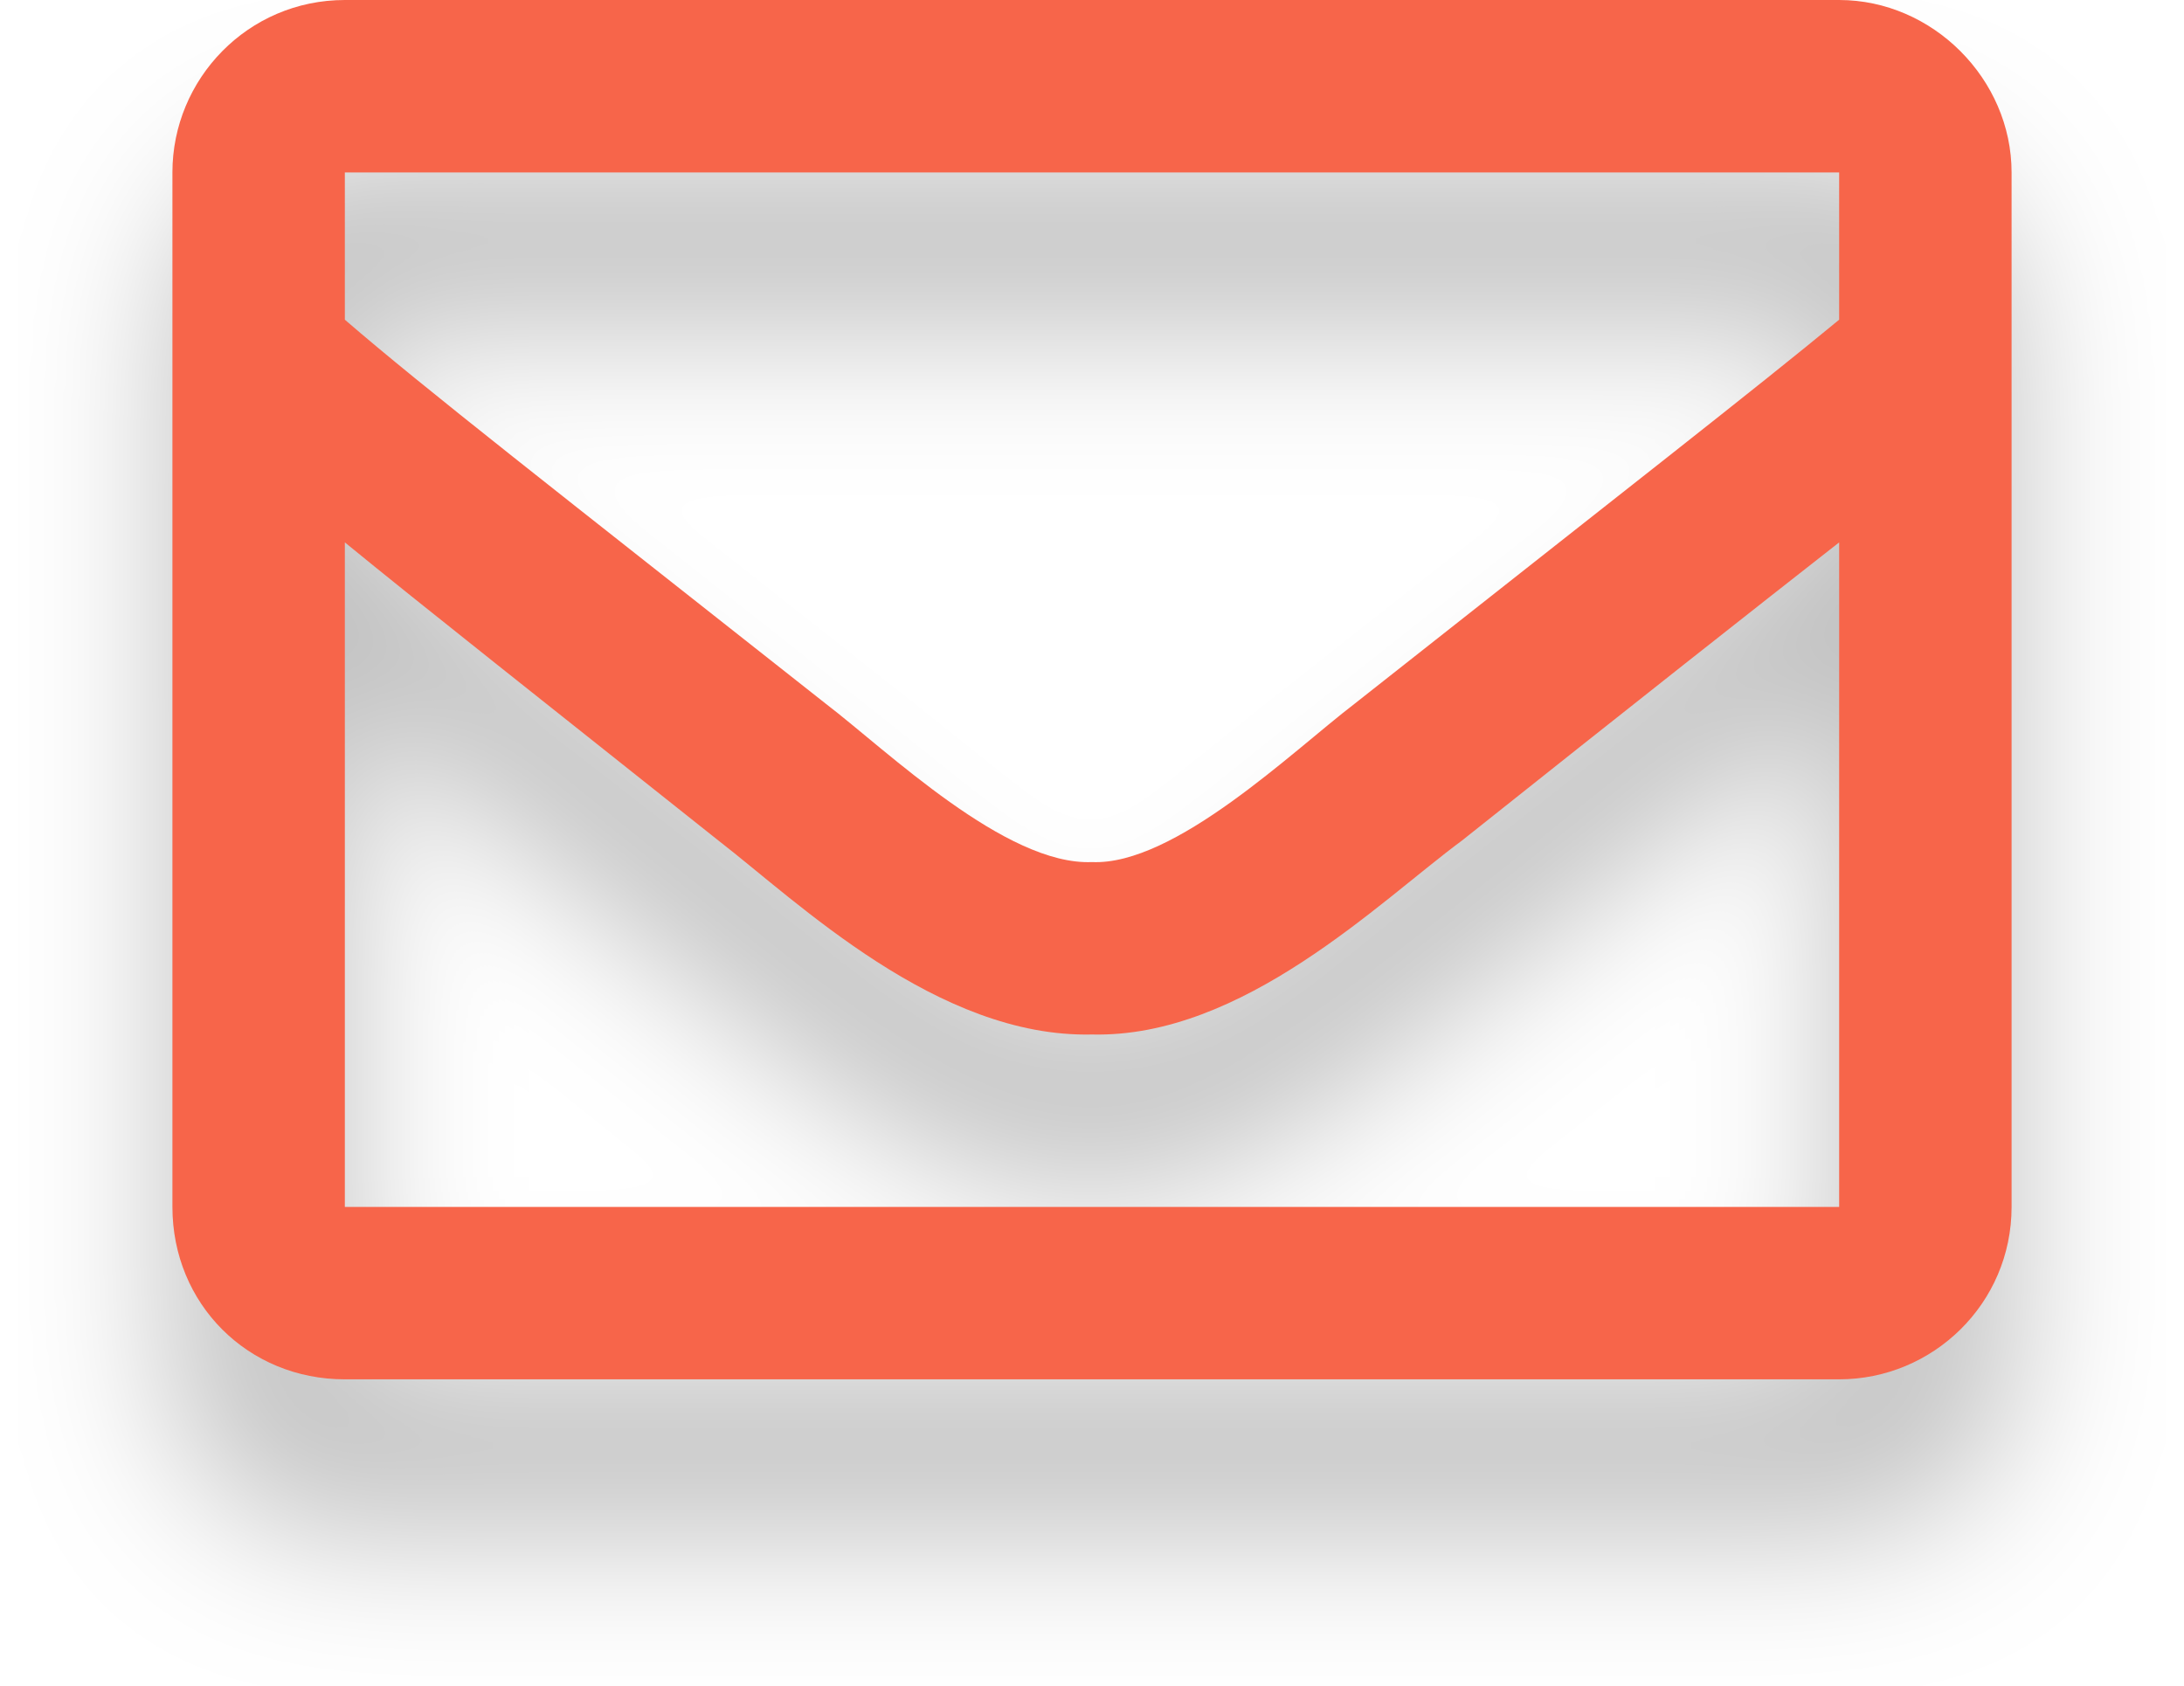
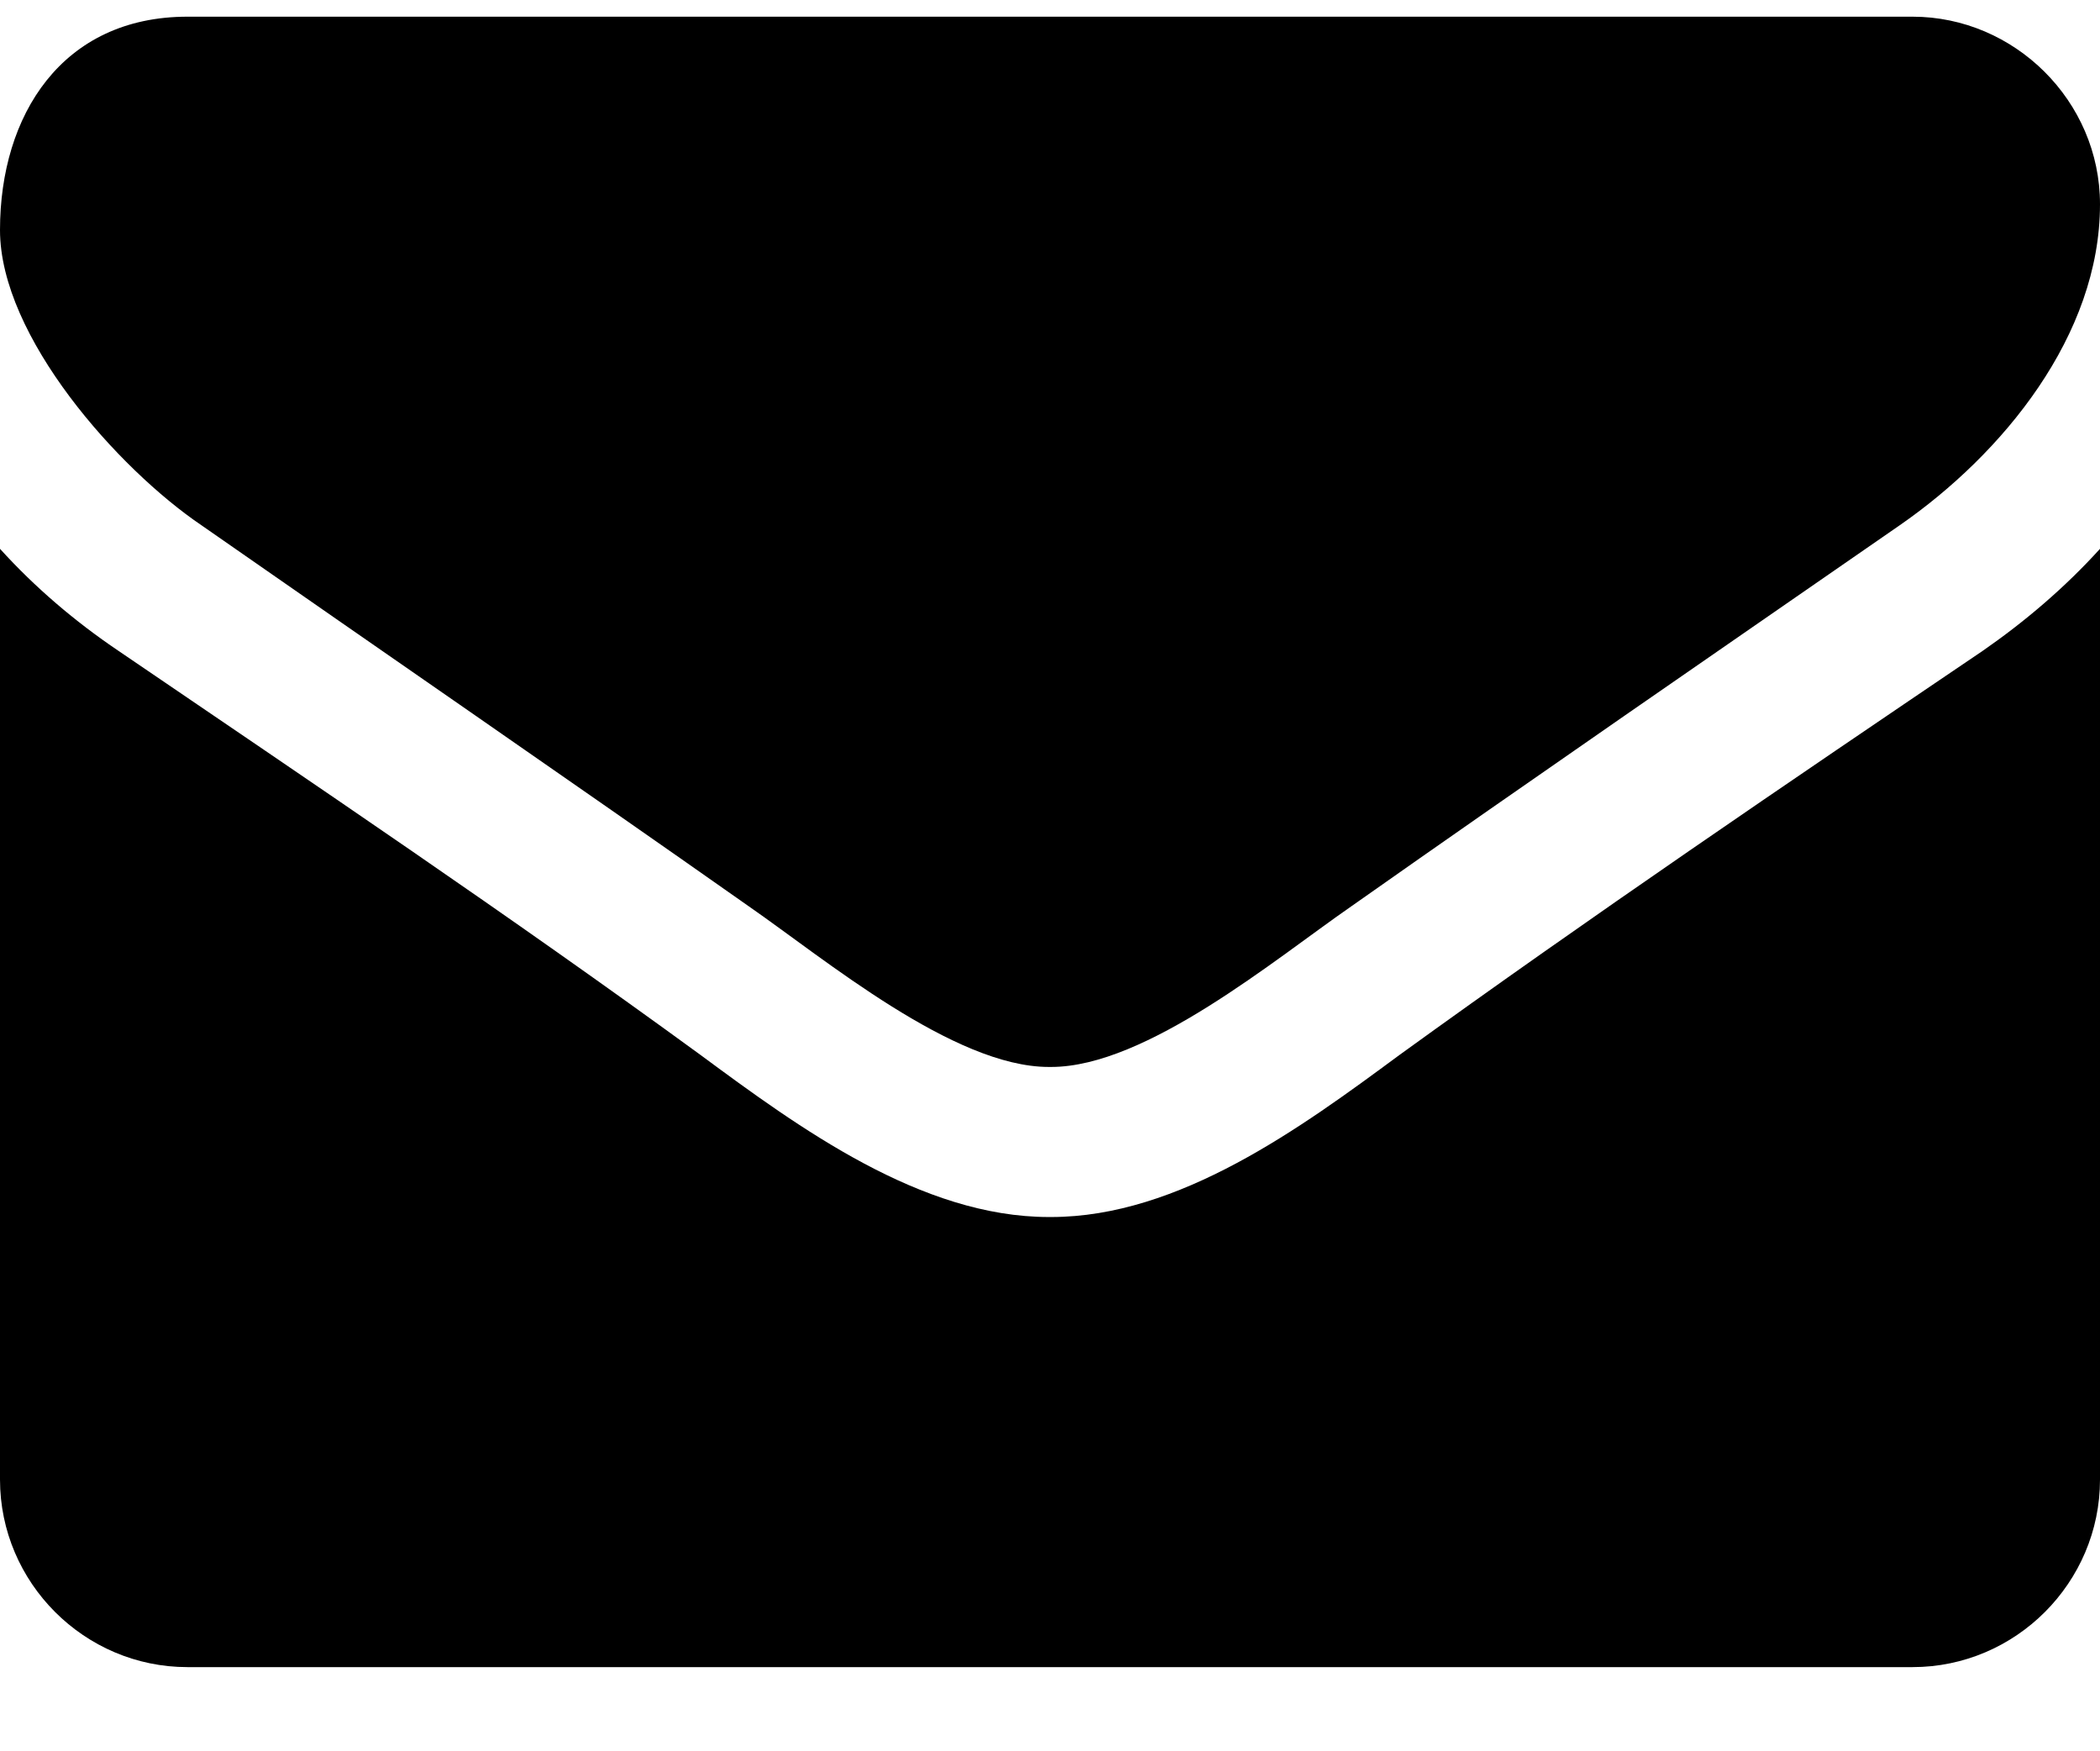
- <svg xmlns="http://www.w3.org/2000/svg" width="57" height="44" viewBox="0 0 57 44" fill="none">
-   <g filter="url(#filter0_d)">
-     <path d="M48 0H9C6.469 0 4.5 2.062 4.5 4.5V31.5C4.5 34.031 6.469 36 9 36H48C50.438 36 52.5 34.031 52.5 31.5V4.5C52.5 2.062 50.438 0 48 0ZM48 4.5V8.344C45.844 10.125 42.469 12.75 35.344 18.375C33.75 19.594 30.656 22.594 28.5 22.5C26.25 22.594 23.156 19.594 21.562 18.375C14.438 12.75 11.062 10.125 9 8.344V4.5H48ZM9 31.5V14.156C11.062 15.844 14.156 18.281 18.75 21.938C20.812 23.531 24.469 27.094 28.5 27C32.438 27.094 36 23.531 38.156 21.938C42.75 18.281 45.844 15.844 48 14.156V31.5H9Z" fill="#F7654A" />
-   </g>
-   <defs>
-     <filter id="filter0_d" x="0.5" y="0" width="56" height="44" filterUnits="userSpaceOnUse" color-interpolation-filters="sRGB">
-       <feFlood flood-opacity="0" result="BackgroundImageFix" />
-       <feColorMatrix in="SourceAlpha" type="matrix" values="0 0 0 0 0 0 0 0 0 0 0 0 0 0 0 0 0 0 127 0" />
-       <feOffset dy="4" />
-       <feGaussianBlur stdDeviation="2" />
-       <feColorMatrix type="matrix" values="0 0 0 0 0 0 0 0 0 0 0 0 0 0 0 0 0 0 0.25 0" />
-       <feBlend mode="normal" in2="BackgroundImageFix" result="effect1_dropShadow" />
-       <feBlend mode="normal" in="SourceGraphic" in2="effect1_dropShadow" result="shape" />
-     </filter>
-   </defs>
+ <svg xmlns="http://www.w3.org/2000/svg" width="18" height="15" viewBox="0 0 18 15" fill="none">
+   <path d="M18 4.703C17.699 5.035 17.357 5.326 16.995 5.577C15.318 6.712 13.631 7.857 11.993 9.042C11.15 9.665 10.105 10.429 9.01 10.429H9H8.99C7.895 10.429 6.85 9.665 6.007 9.042C4.369 7.847 2.682 6.712 1.015 5.577C0.643 5.326 0.301 5.035 0 4.703V12.679C0 13.562 0.723 14.286 1.607 14.286H16.393C17.277 14.286 18 13.562 18 12.679V4.703ZM18 1.75C18 0.866 17.267 0.143 16.393 0.143H1.607C0.532 0.143 0 0.987 0 1.971C0 2.885 1.015 4.02 1.728 4.502C3.285 5.587 4.862 6.672 6.419 7.767C7.071 8.219 8.176 9.143 8.99 9.143H9H9.01C9.824 9.143 10.929 8.219 11.582 7.767C13.138 6.672 14.715 5.587 16.282 4.502C17.166 3.89 18 2.875 18 1.75Z" fill="black" />
</svg>
